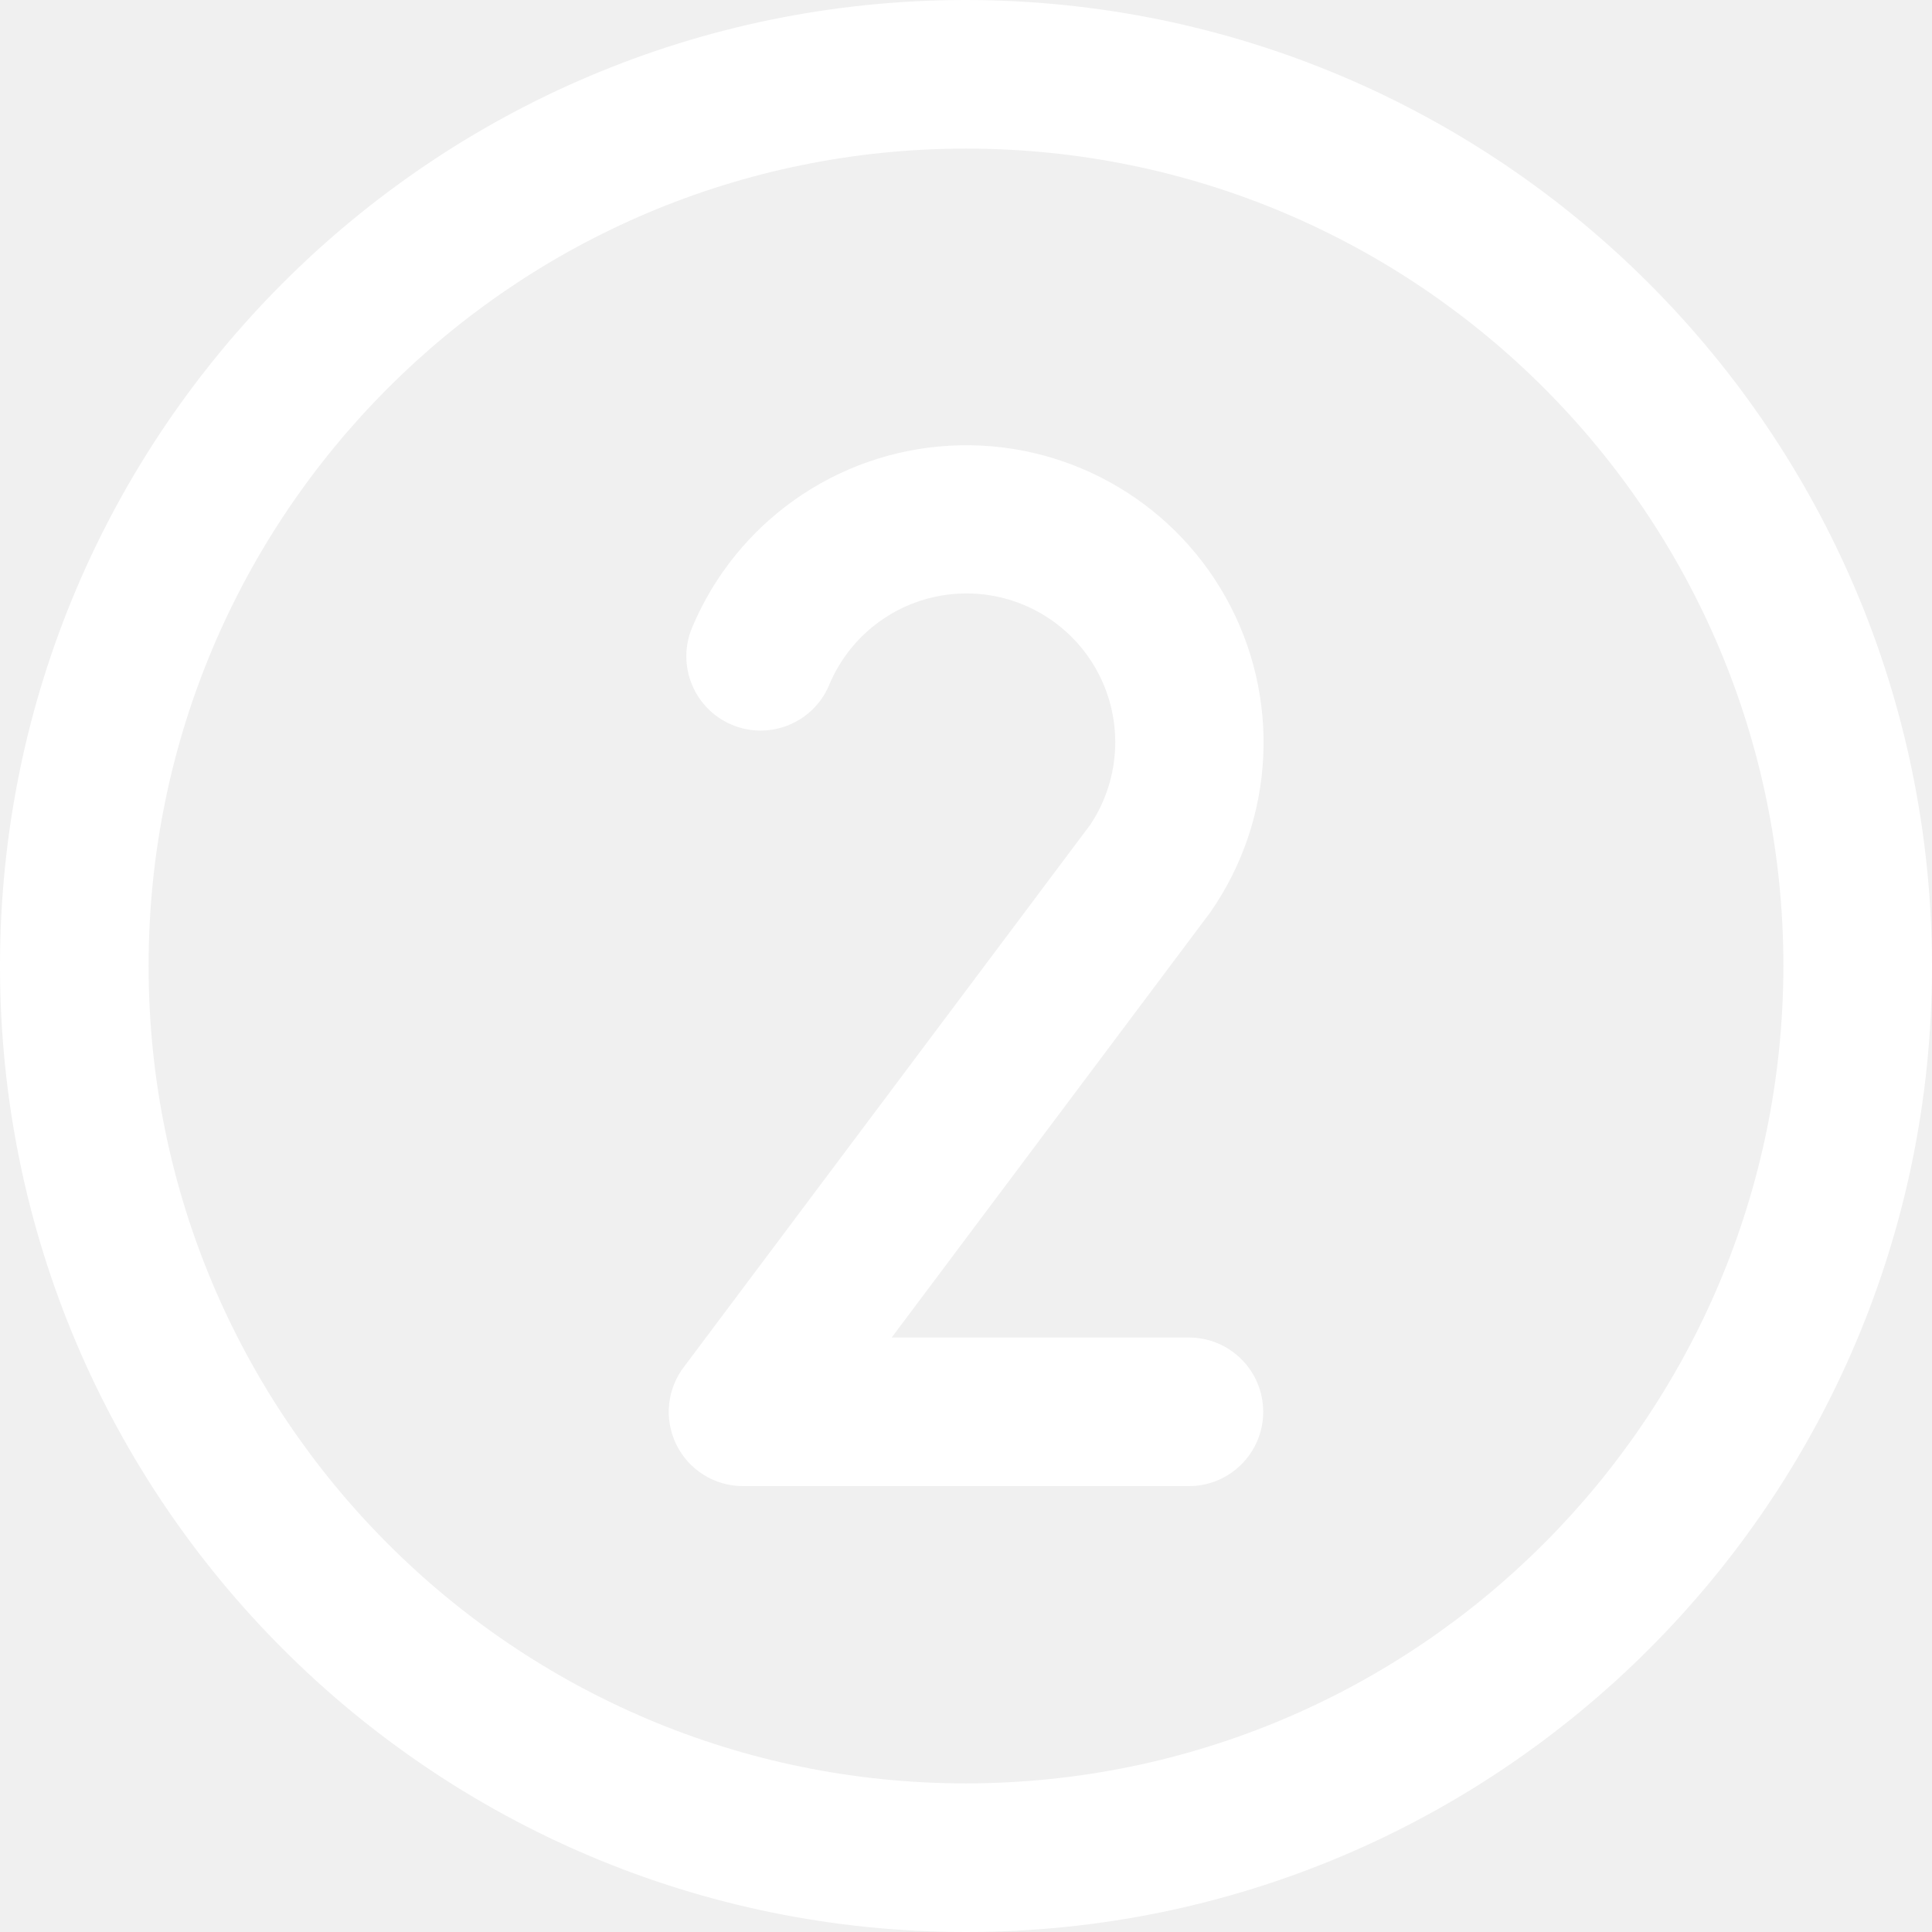
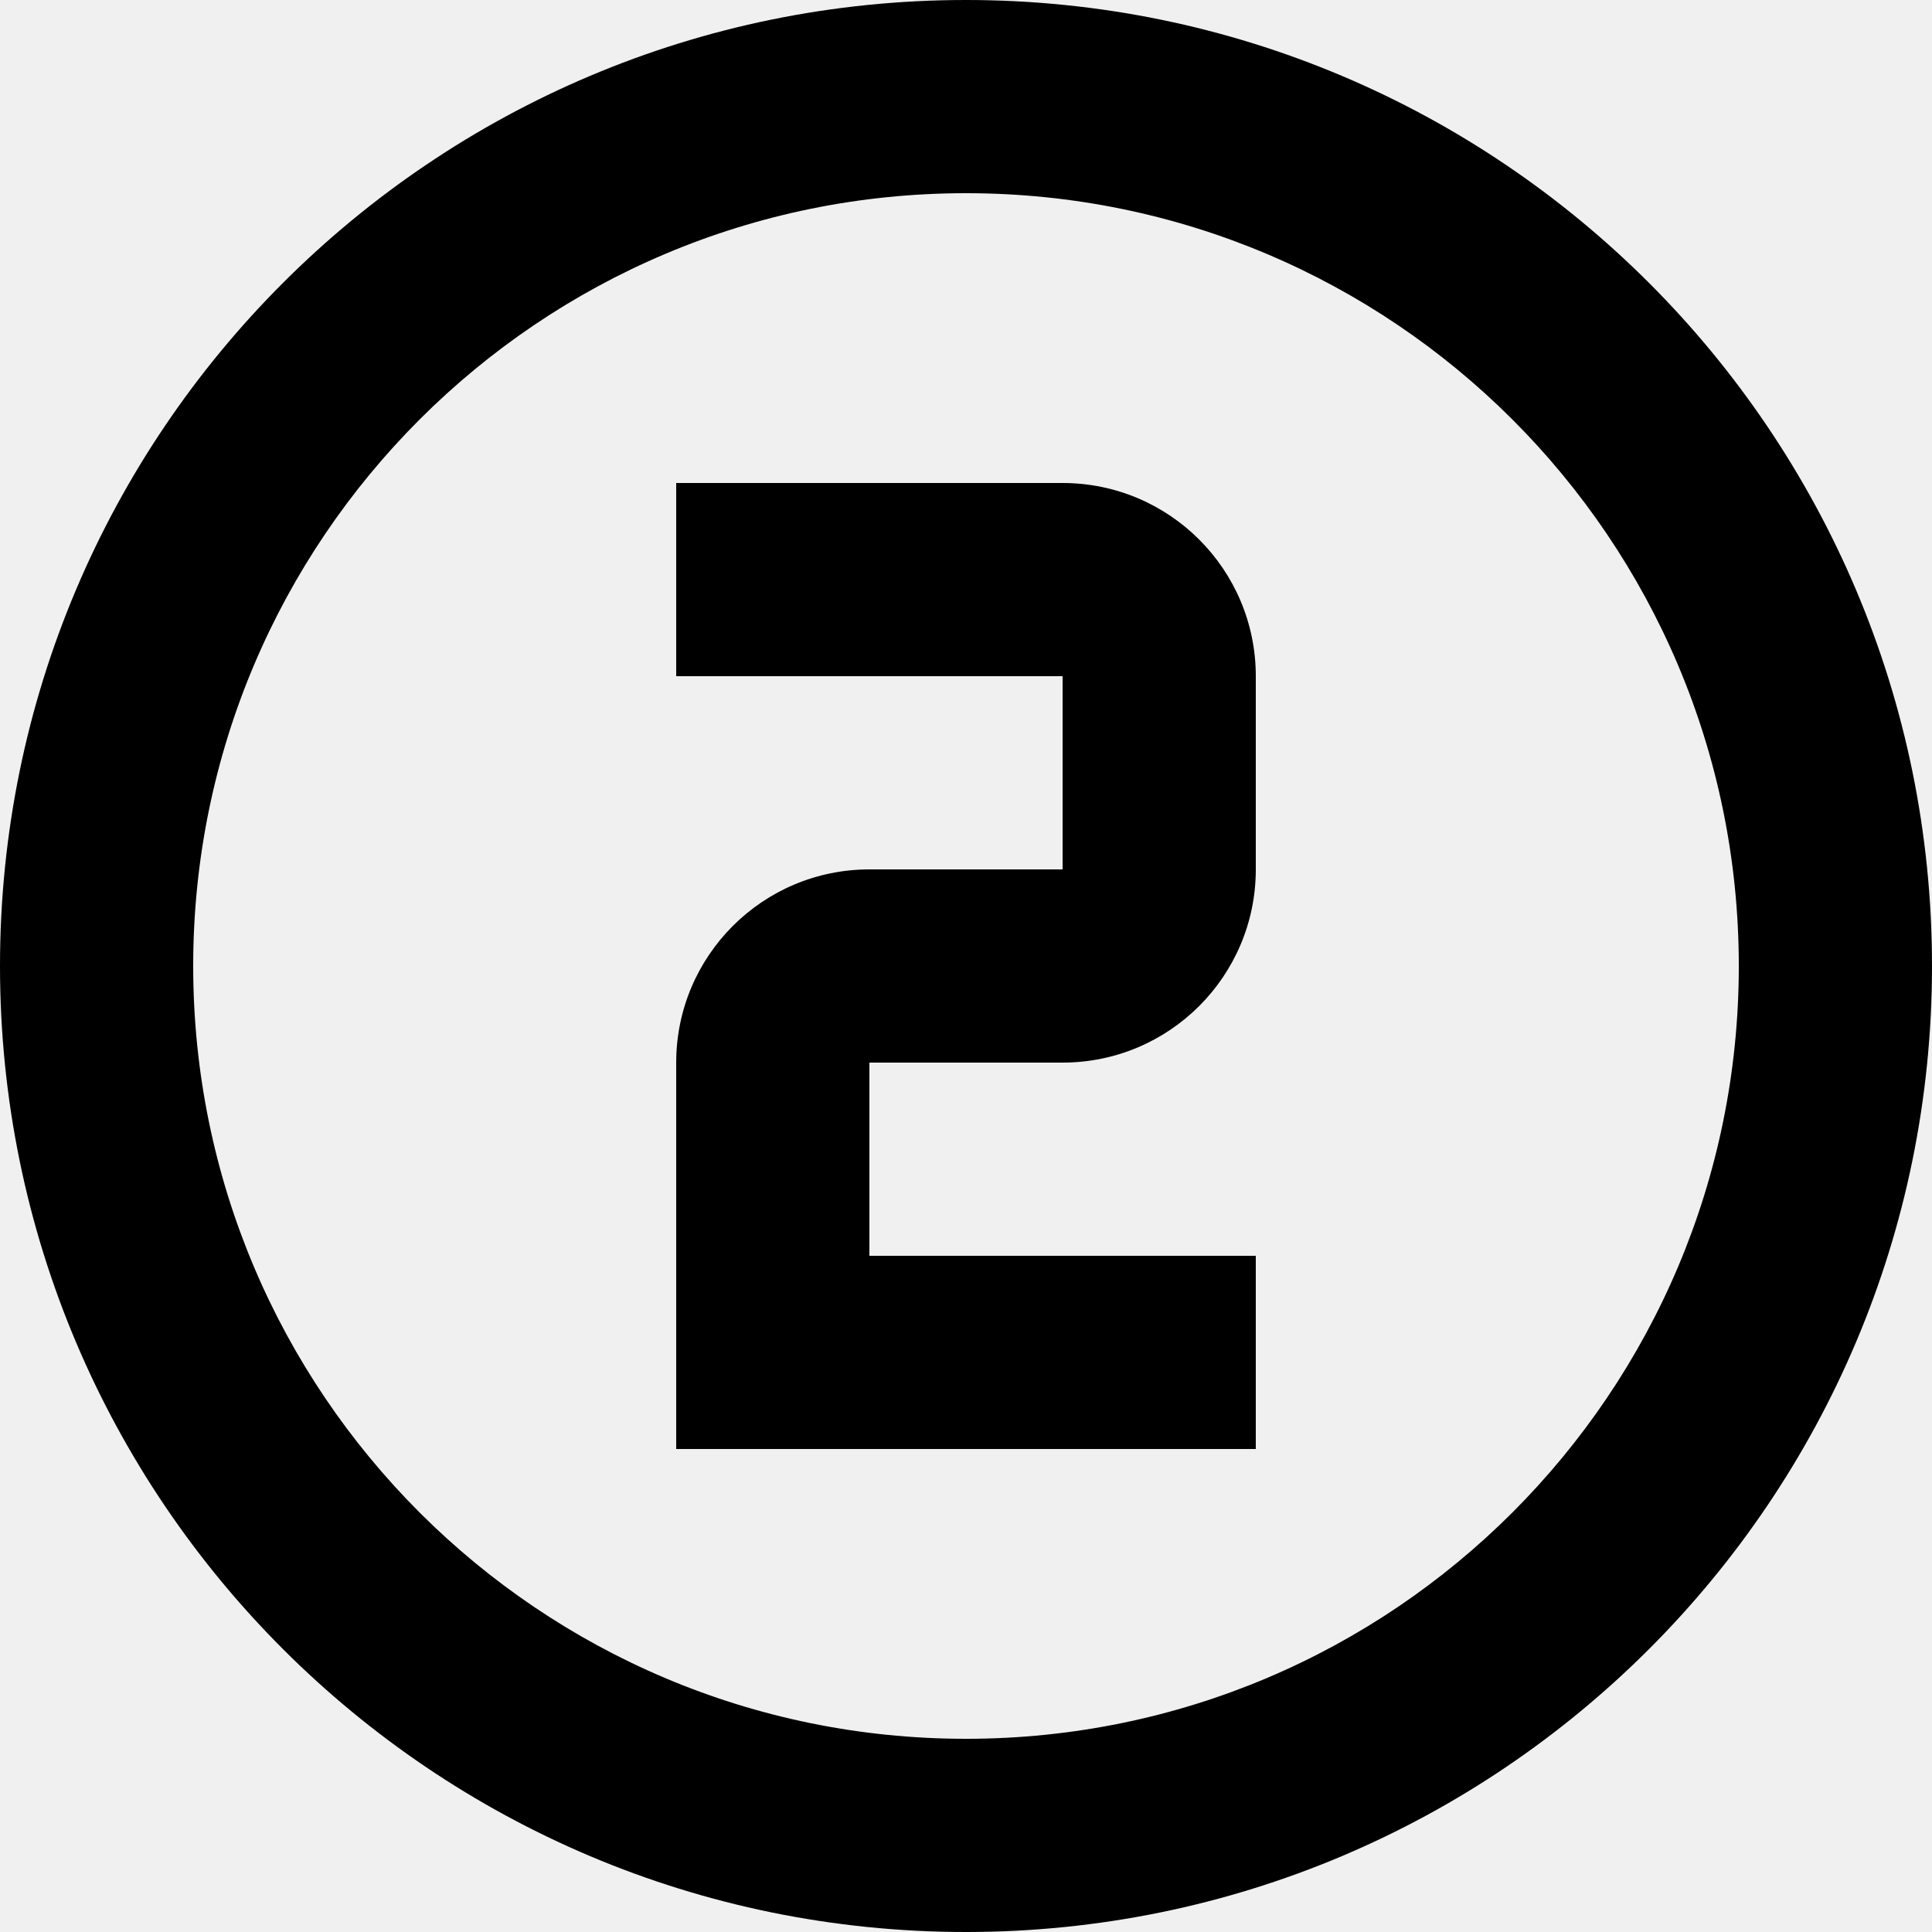
- <svg xmlns="http://www.w3.org/2000/svg" width="24" height="24" viewBox="0 0 24 24" fill="none">
-   <path d="M12 0a12 12 0 1 0 12 12A12.013 12.013 0 0 0 12 0zm0 22.154A10.154 10.154 0 1 1 22.154 12 10.165 10.165 0 0 1 12 22.154zm3.035-10.821-3.958 5.282h3.692a.923.923 0 0 1 0 1.846H9.231a.922.922 0 0 1-.727-1.491l5.039-6.724a1.848 1.848 0 1 0-3.244-1.734.922.922 0 1 1-1.7-.719 3.693 3.693 0 1 1 6.436 3.54z" fill="#fff" />
+ <svg xmlns="http://www.w3.org/2000/svg" width="20" height="20" viewBox="0 0 20 20" fill="none">
+   <path d="M7 5h4a2 2 0 0 1 2 2v2a2 2 0 0 1-2 2H9v2h4v2H7v-4a2 2 0 0 1 2-2h2V7H7V5zm3-5a10 10 0 1 1 0 20 10 10 0 0 1 0-20zm0 2a8 8 0 1 0 0 16 8 8 0 0 0 0-16z" fill="#000" />
</svg>
